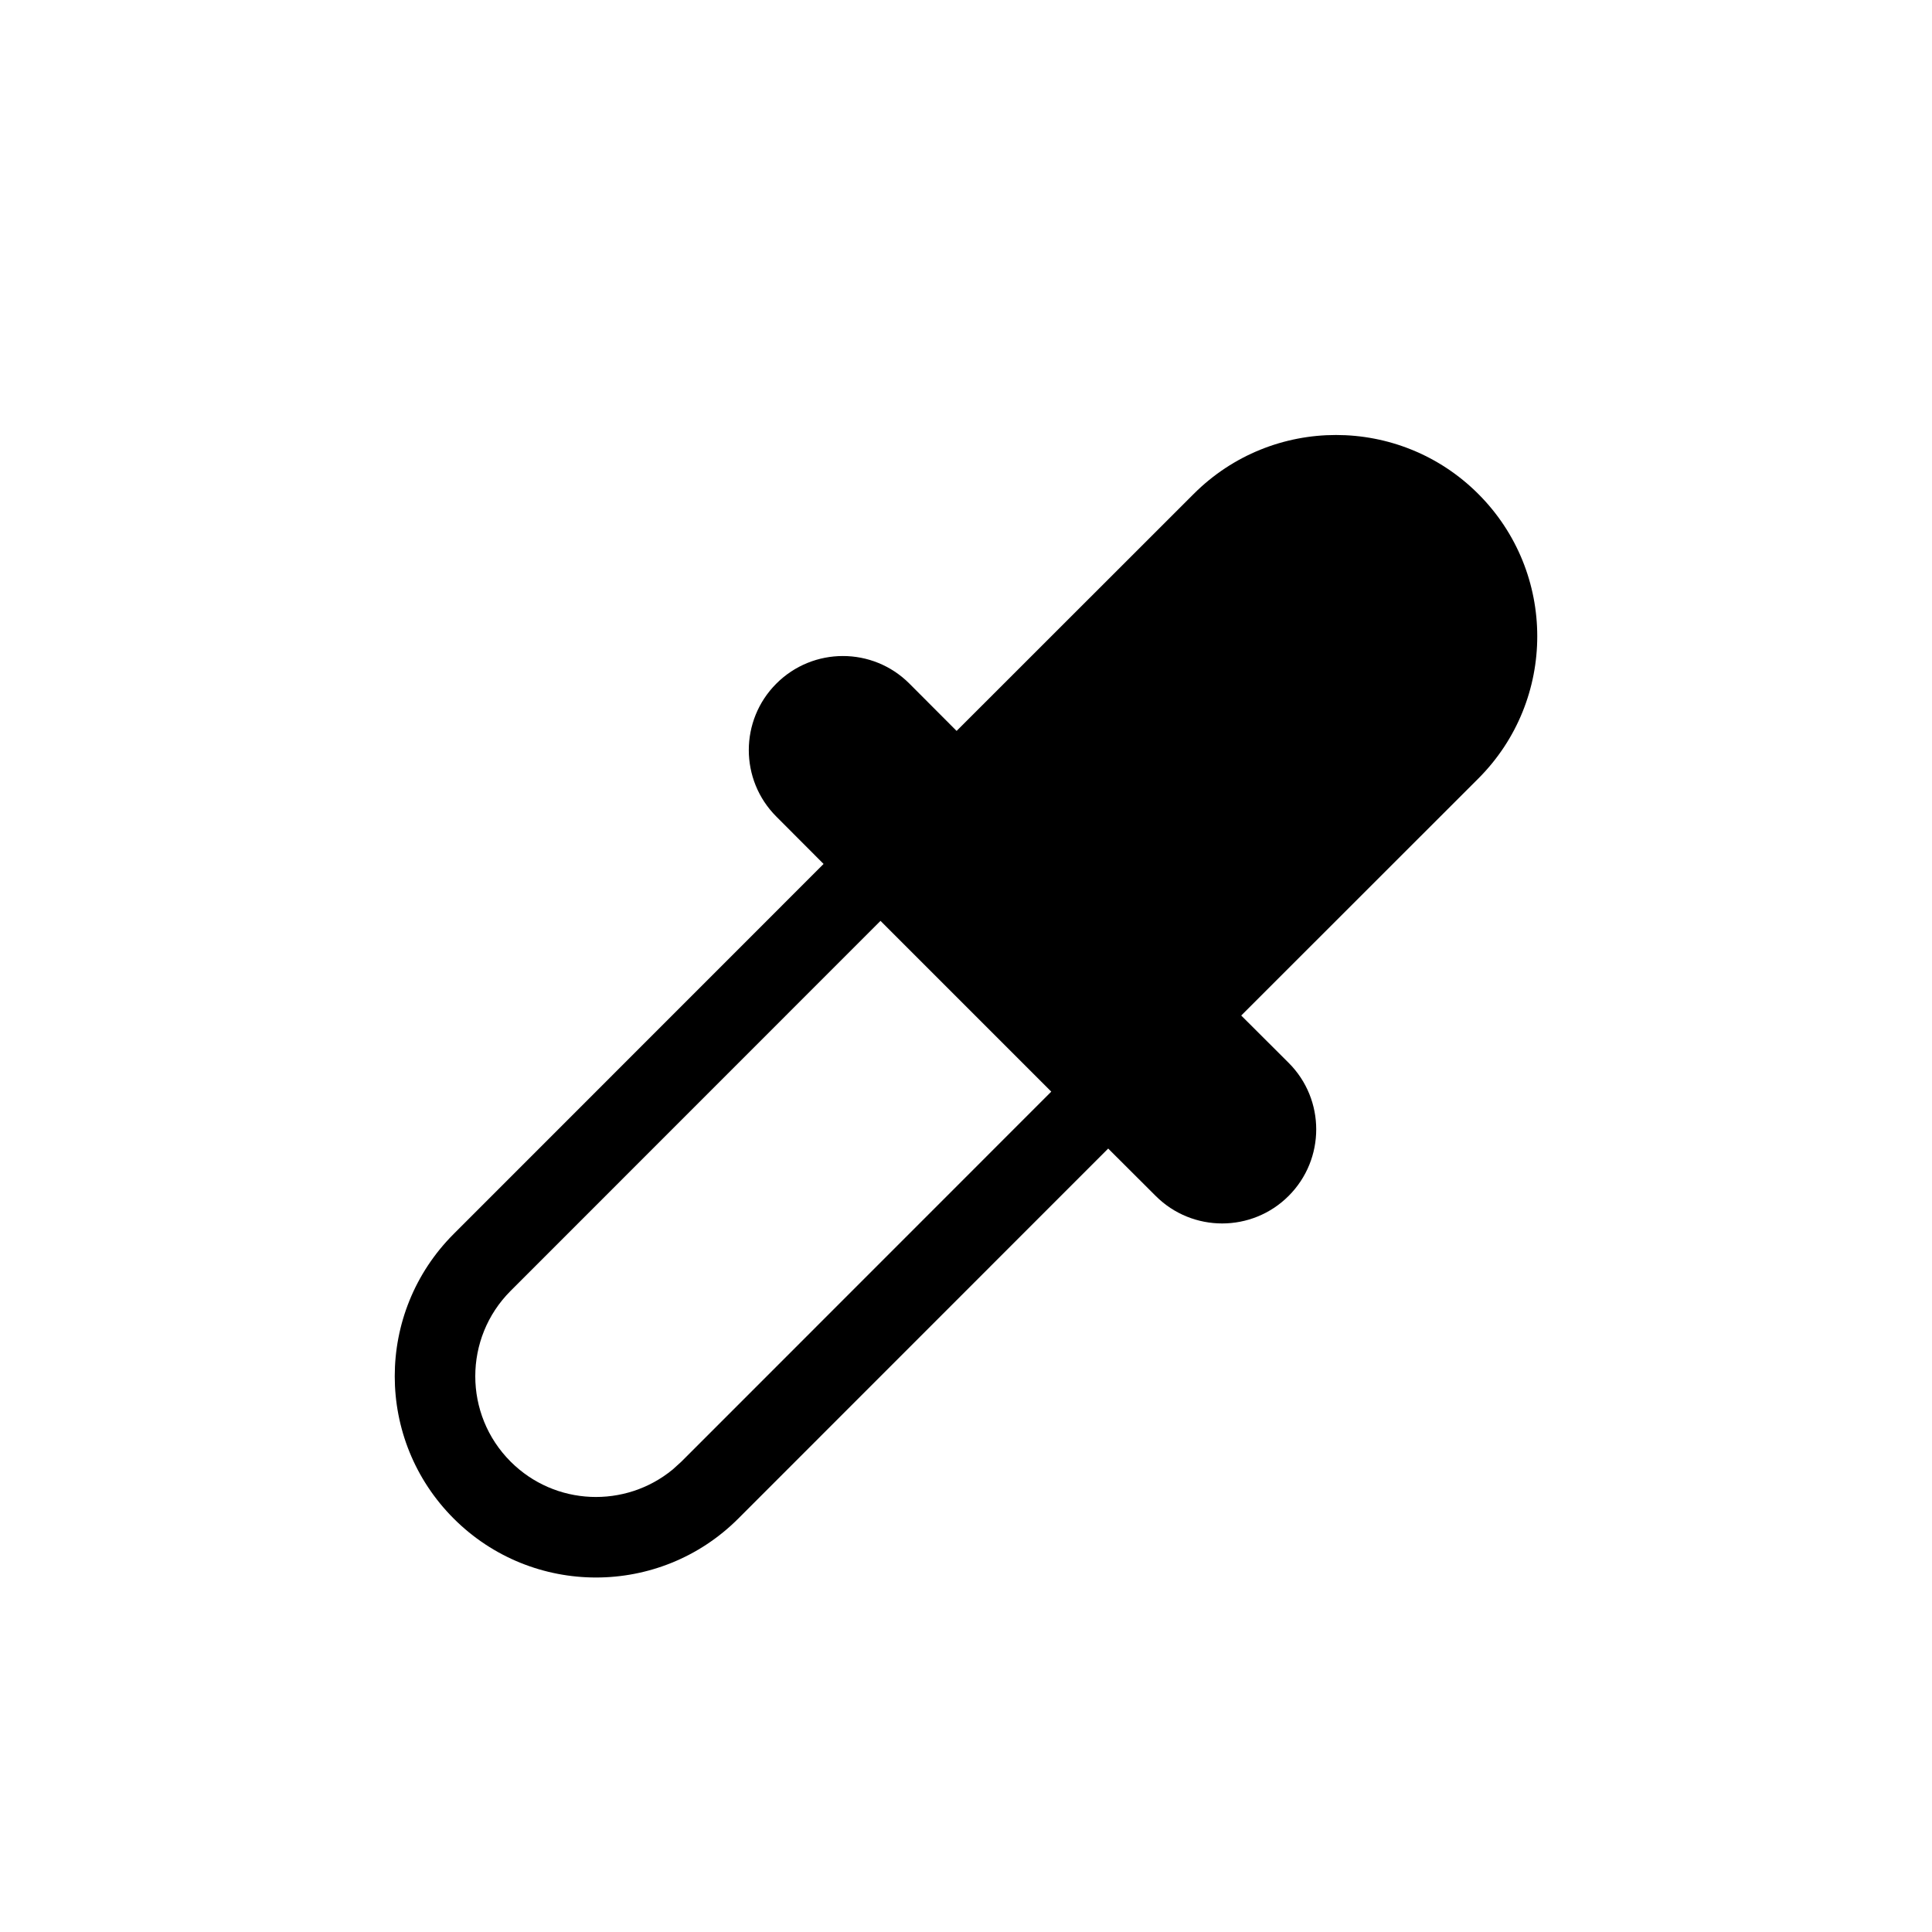
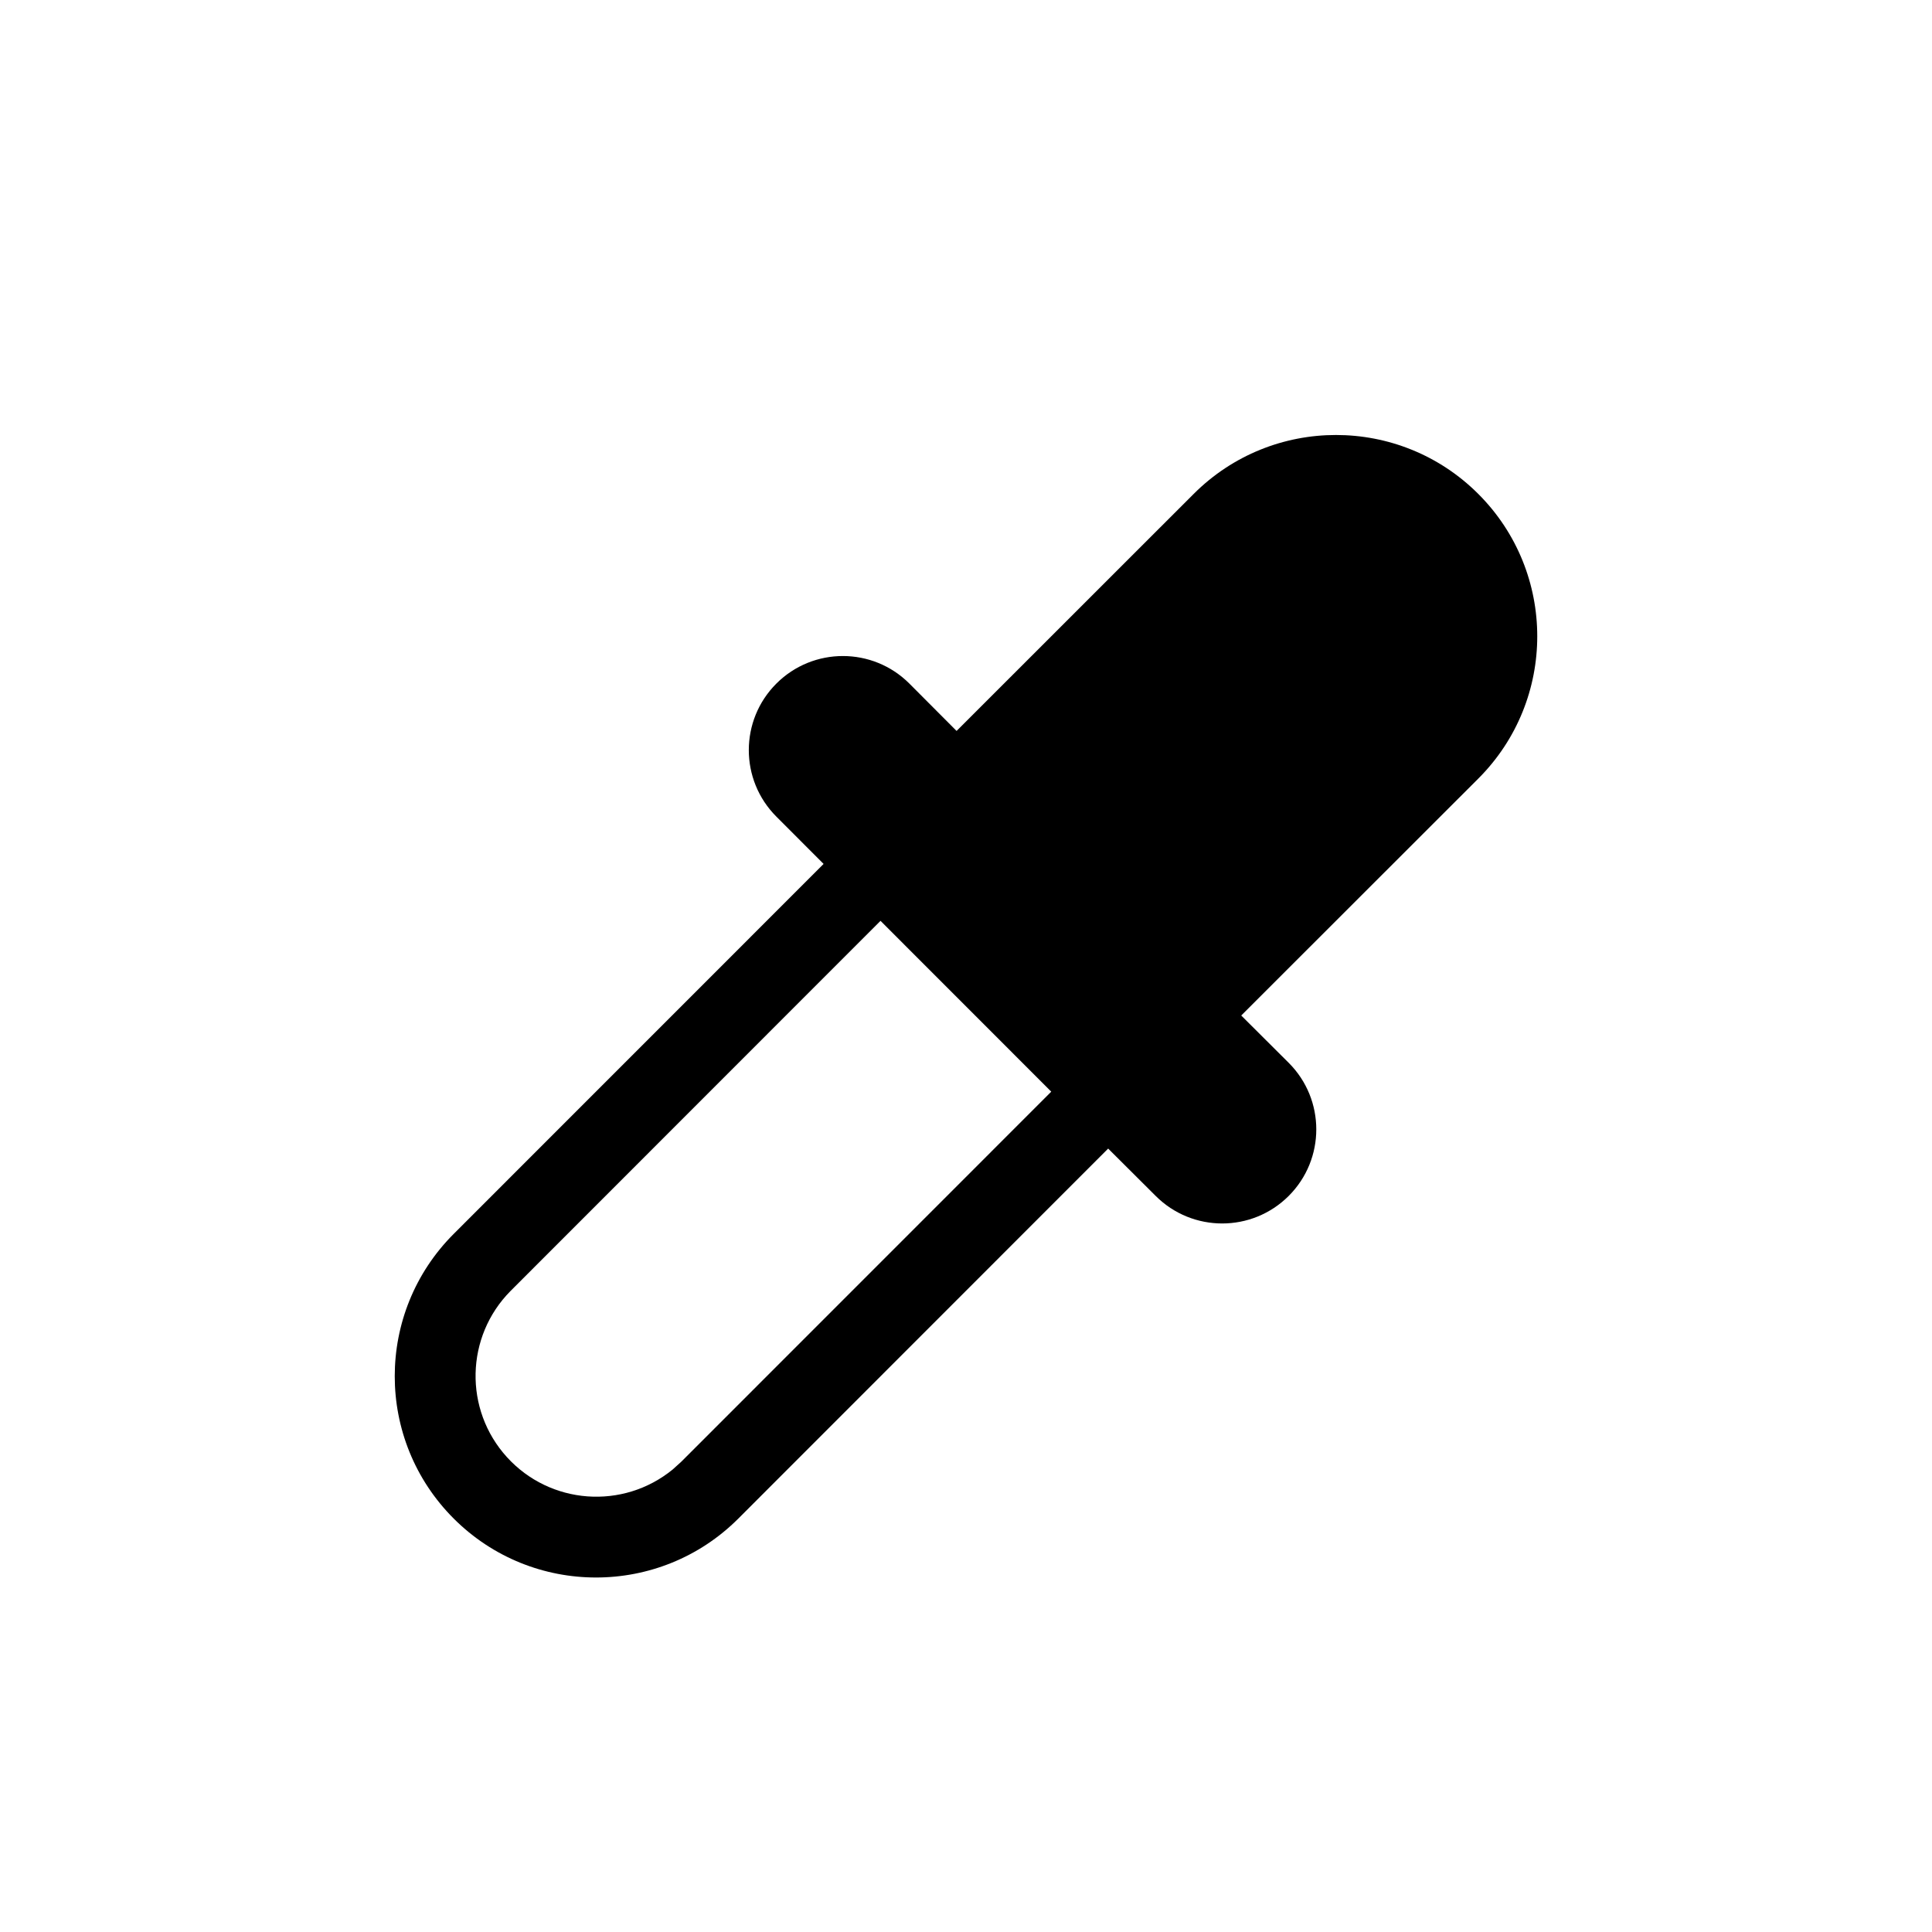
- <svg xmlns="http://www.w3.org/2000/svg" width="24px" height="24px" viewBox="0 0 24 24" version="1.1">
-   <g id="gx-icon-color-picker" stroke="none" stroke-width="1" fill="none" fill-rule="evenodd">
-     <path d="M14.336,14.999 L14.337,15.832 C14.337,16.477 13.814,17 13.168,17 C12.523,17 12,16.477 12,15.832 L11.999,14.999 L5.5,15 C4.119,15 3,13.881 3,12.5 C3,11.119 4.119,10 5.5,10 L11.999,9.999 L12,9.168 C12,8.523 12.523,8 13.168,8 C13.814,8 14.337,8.523 14.337,9.168 L14.336,9.999 L18.5,10 C19.881,10 21,11.119 21,12.5 C21,13.881 19.881,15 18.5,15 L14.336,14.999 Z M11.999,10.999 L5.5,11 C4.672,11 4,11.672 4,12.5 C4,13.28 4.595,13.92 5.356,13.993 L5.5,14 L11.999,13.999 L11.999,10.999 Z" id="Combined-Shape" fill="#000000" transform="translate(12, 12.5) rotate(-45) translate(-12, -12.5) " />
-   </g>
+ <svg xmlns="http://www.w3.org/2000/svg" viewBox="0 0 24 24">
+   <path d="M15.419 12.615l.59.588a1.168 1.168 0 01-1.653 1.653l-.59-.588-4.594 4.596a2.5 2.5 0 11-3.536-3.536l4.595-4.596-.587-.588a1.168 1.168 0 111.653-1.652l.586.588 2.945-2.944a2.5 2.5 0 113.536 3.536l-2.945 2.943zm-4.481-1.176l-4.595 4.597a1.5 1.5 0 002.014 2.218l.107-.097 4.595-4.596-2.121-2.122z" fill-rule="evenodd" />
</svg>
